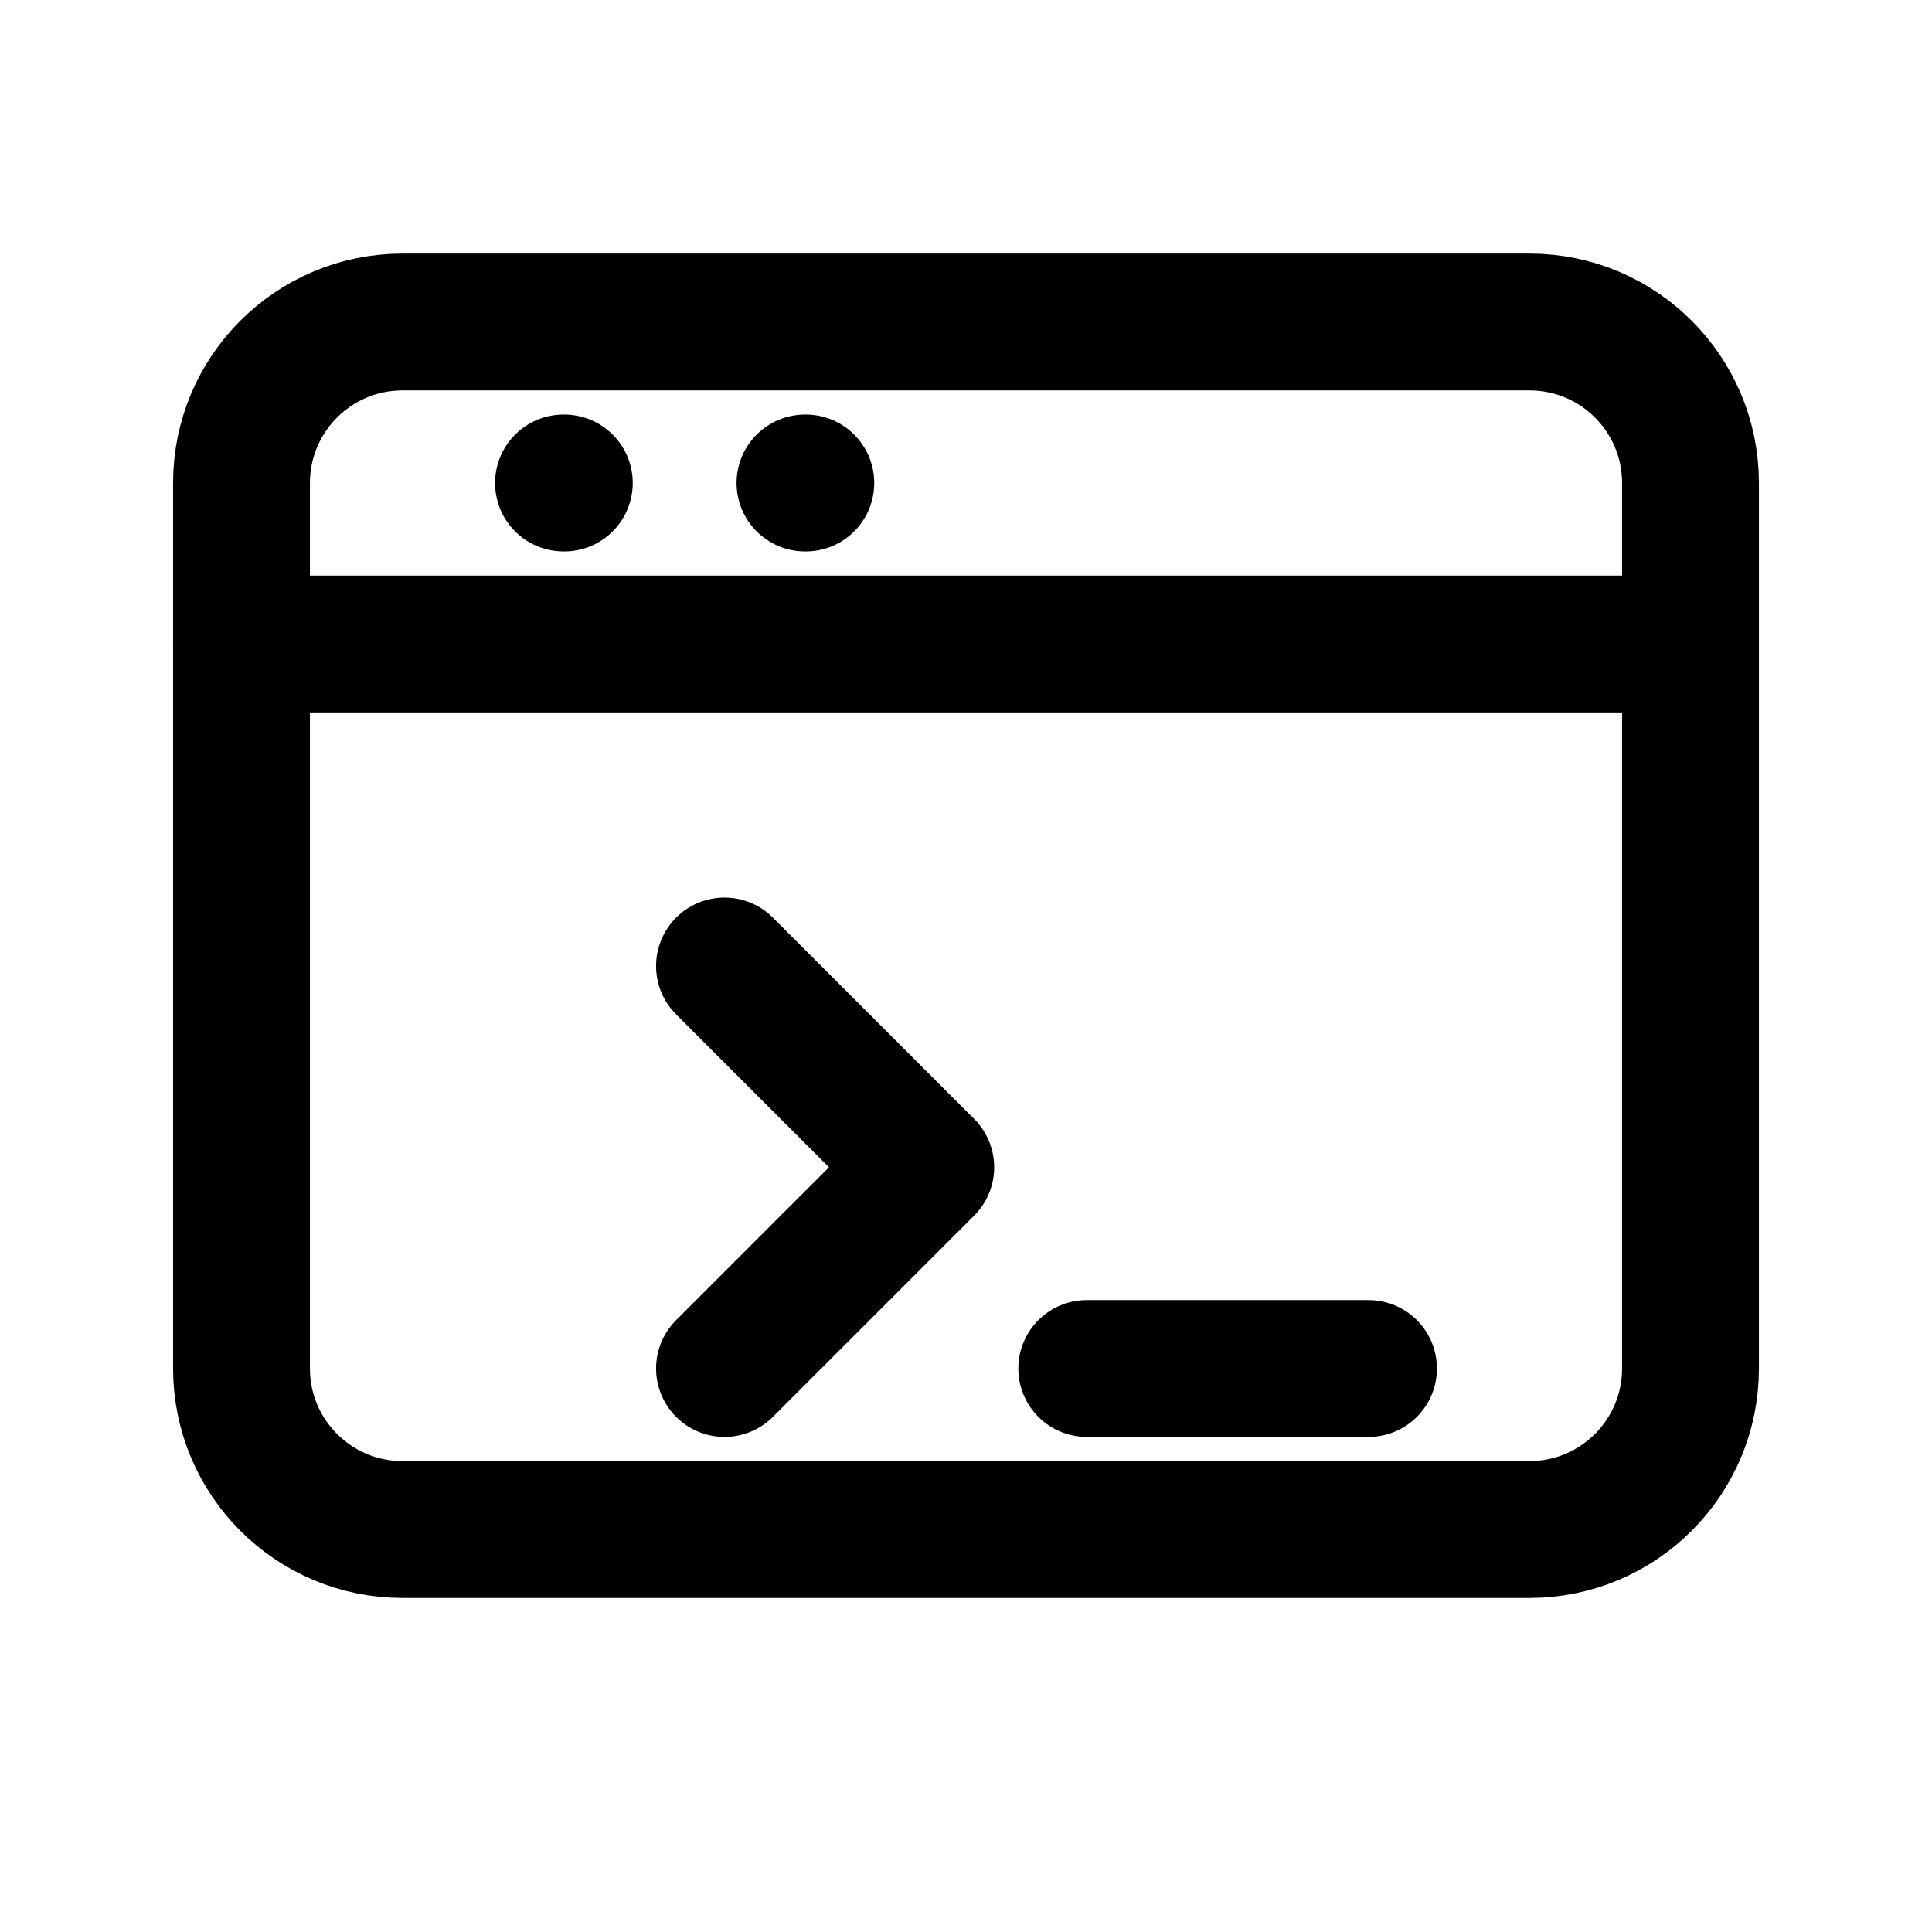
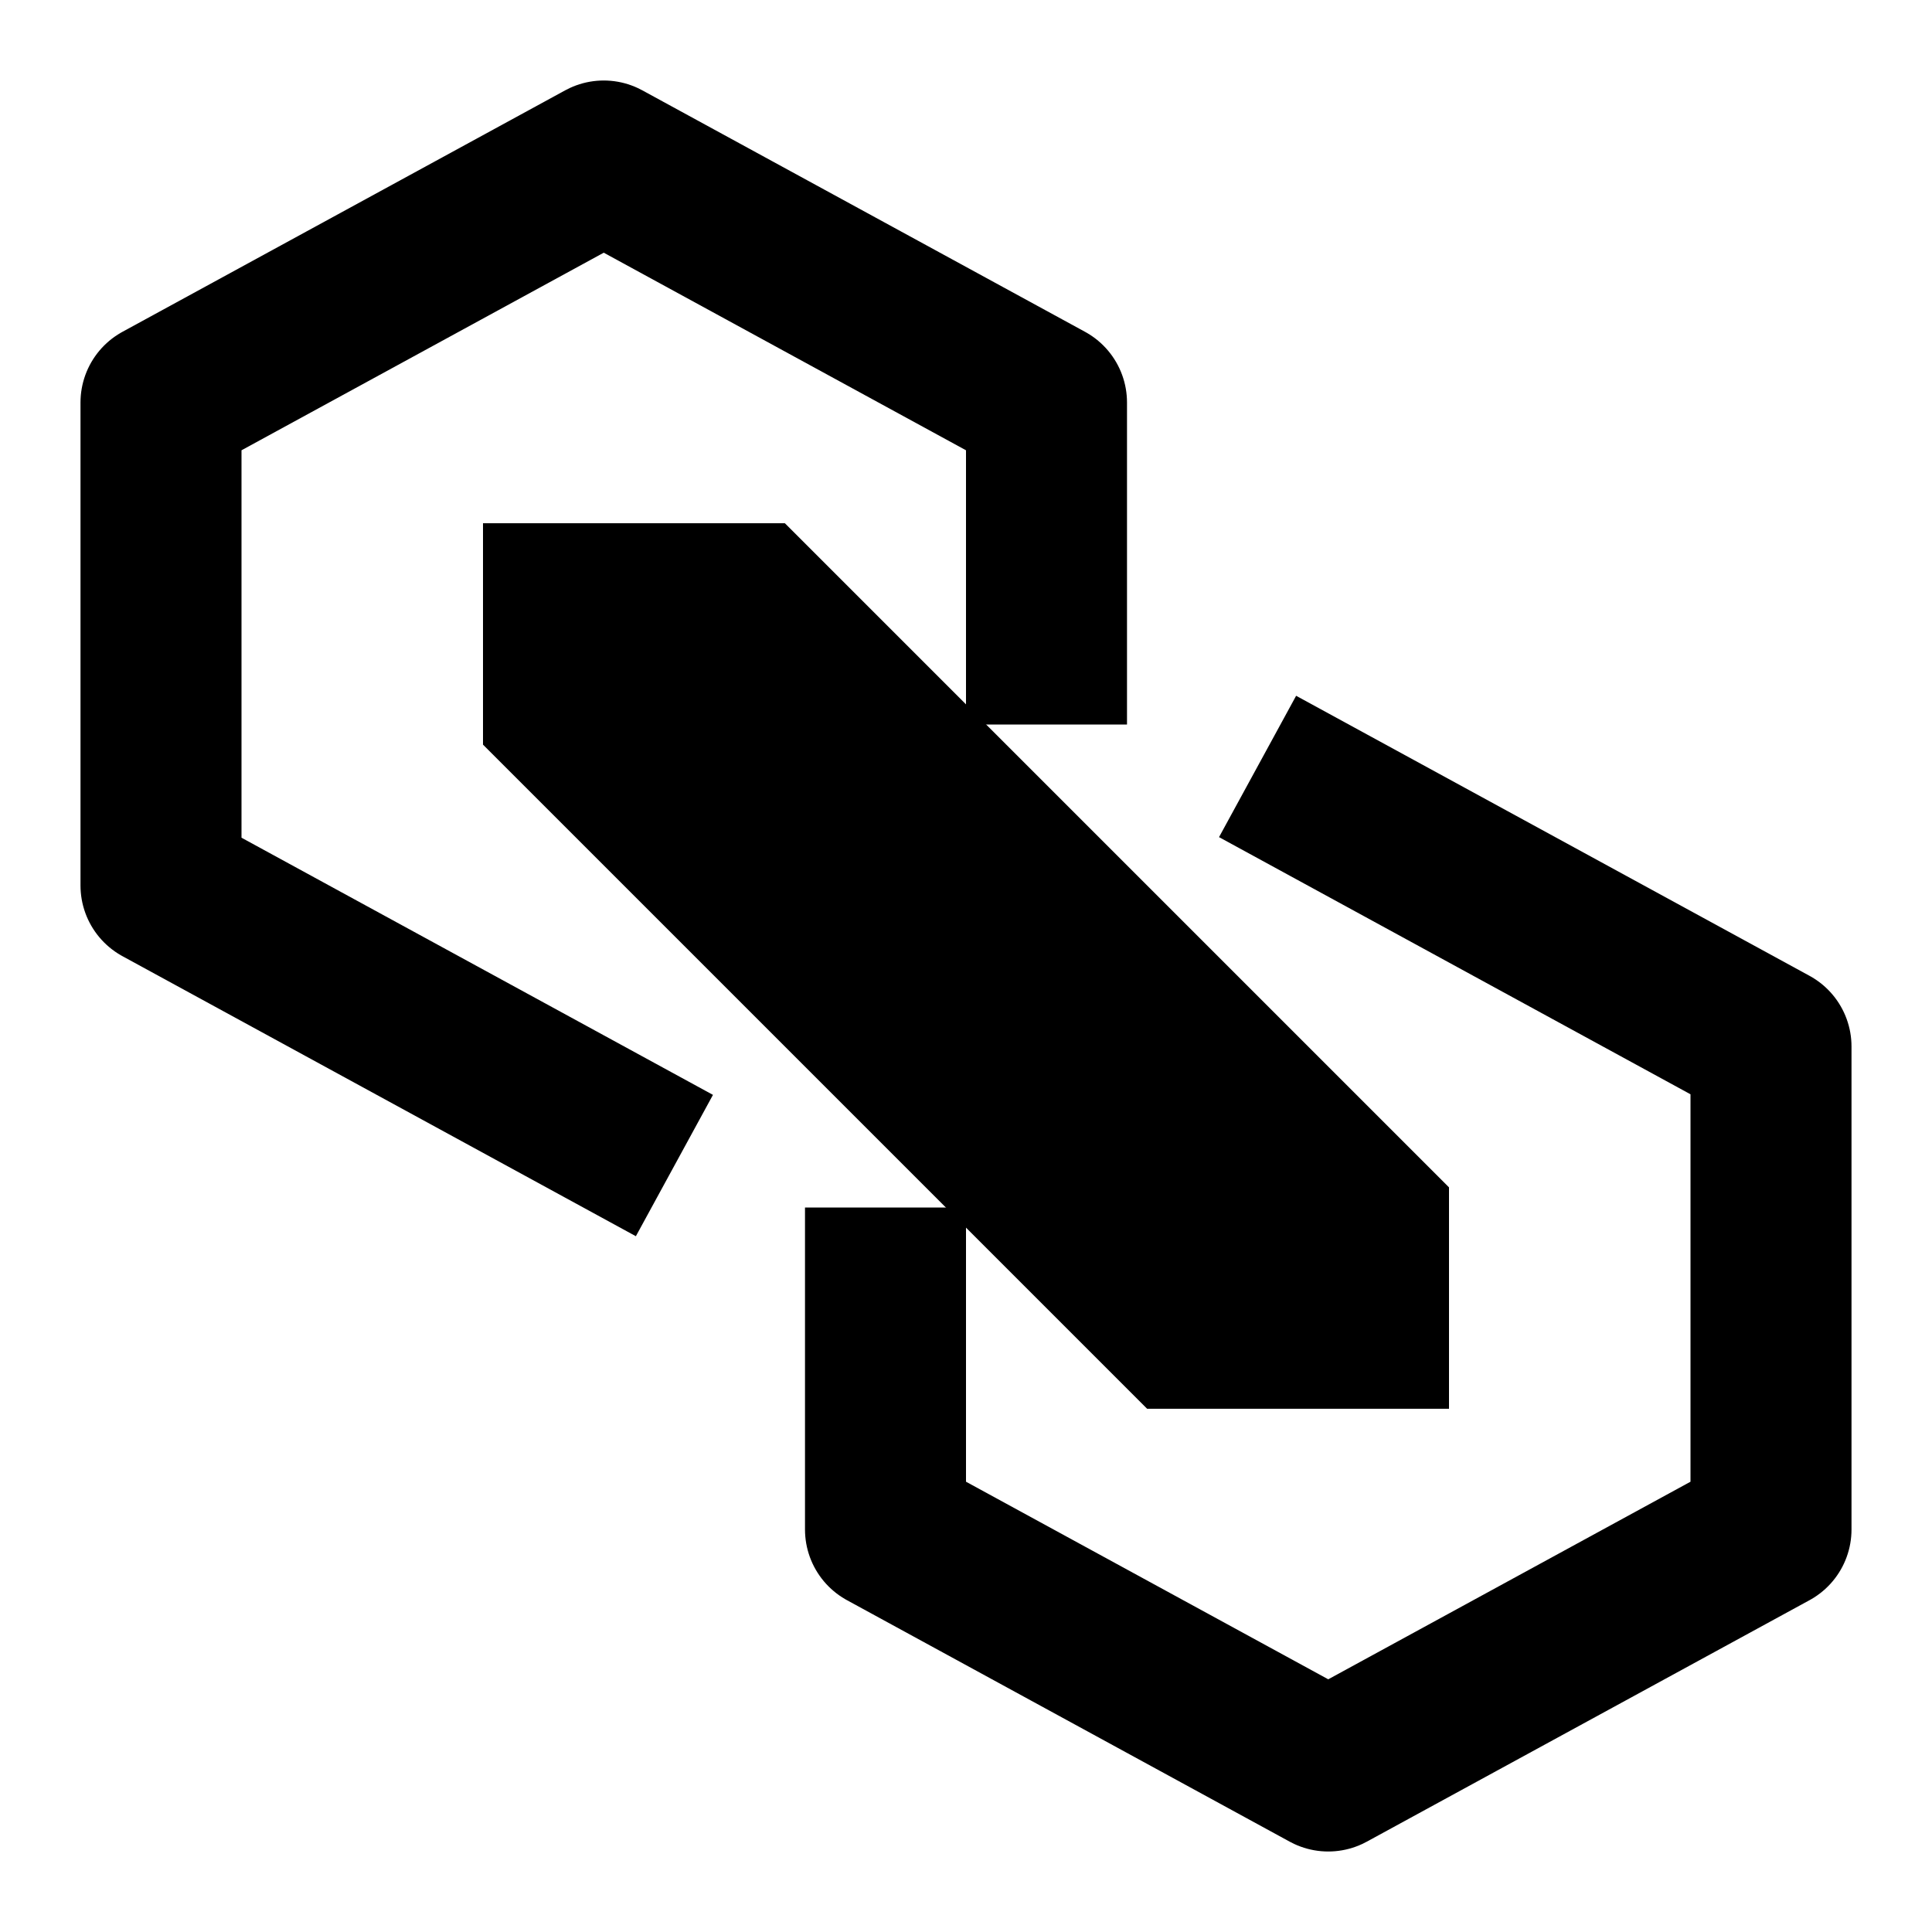
<svg xmlns="http://www.w3.org/2000/svg" viewBox="0 0 24 24" fill="none">
-   <rect x="3" y="4" width="18" height="15" rx="2" stroke="currentColor" stroke-width="1.7" />
-   <path d="M3 8h18M7 6h.01M10 6h.01" stroke="currentColor" stroke-width="1.7" stroke-linecap="round" />
-   <path d="m9 12 2.5 2.5L9 17m4.5 0H17" stroke="currentColor" stroke-width="1.7" stroke-linecap="round" stroke-linejoin="round" />
+   <g stroke="currentColor" stroke-width="2" stroke-linecap="square" stroke-linejoin="round">
+     <path d="m7.5 14-5.5-3V5l5.5-3L13 5v3" />
+     <path d="m16.5 10 5.5 3v6l-5.5 3-5.5-3v-3" />
+   </g>
+   <path d="M6 6.5h3.75L18 14.75v2.75h-3.75L6 9.25Z" fill="currentColor" />
</svg>
